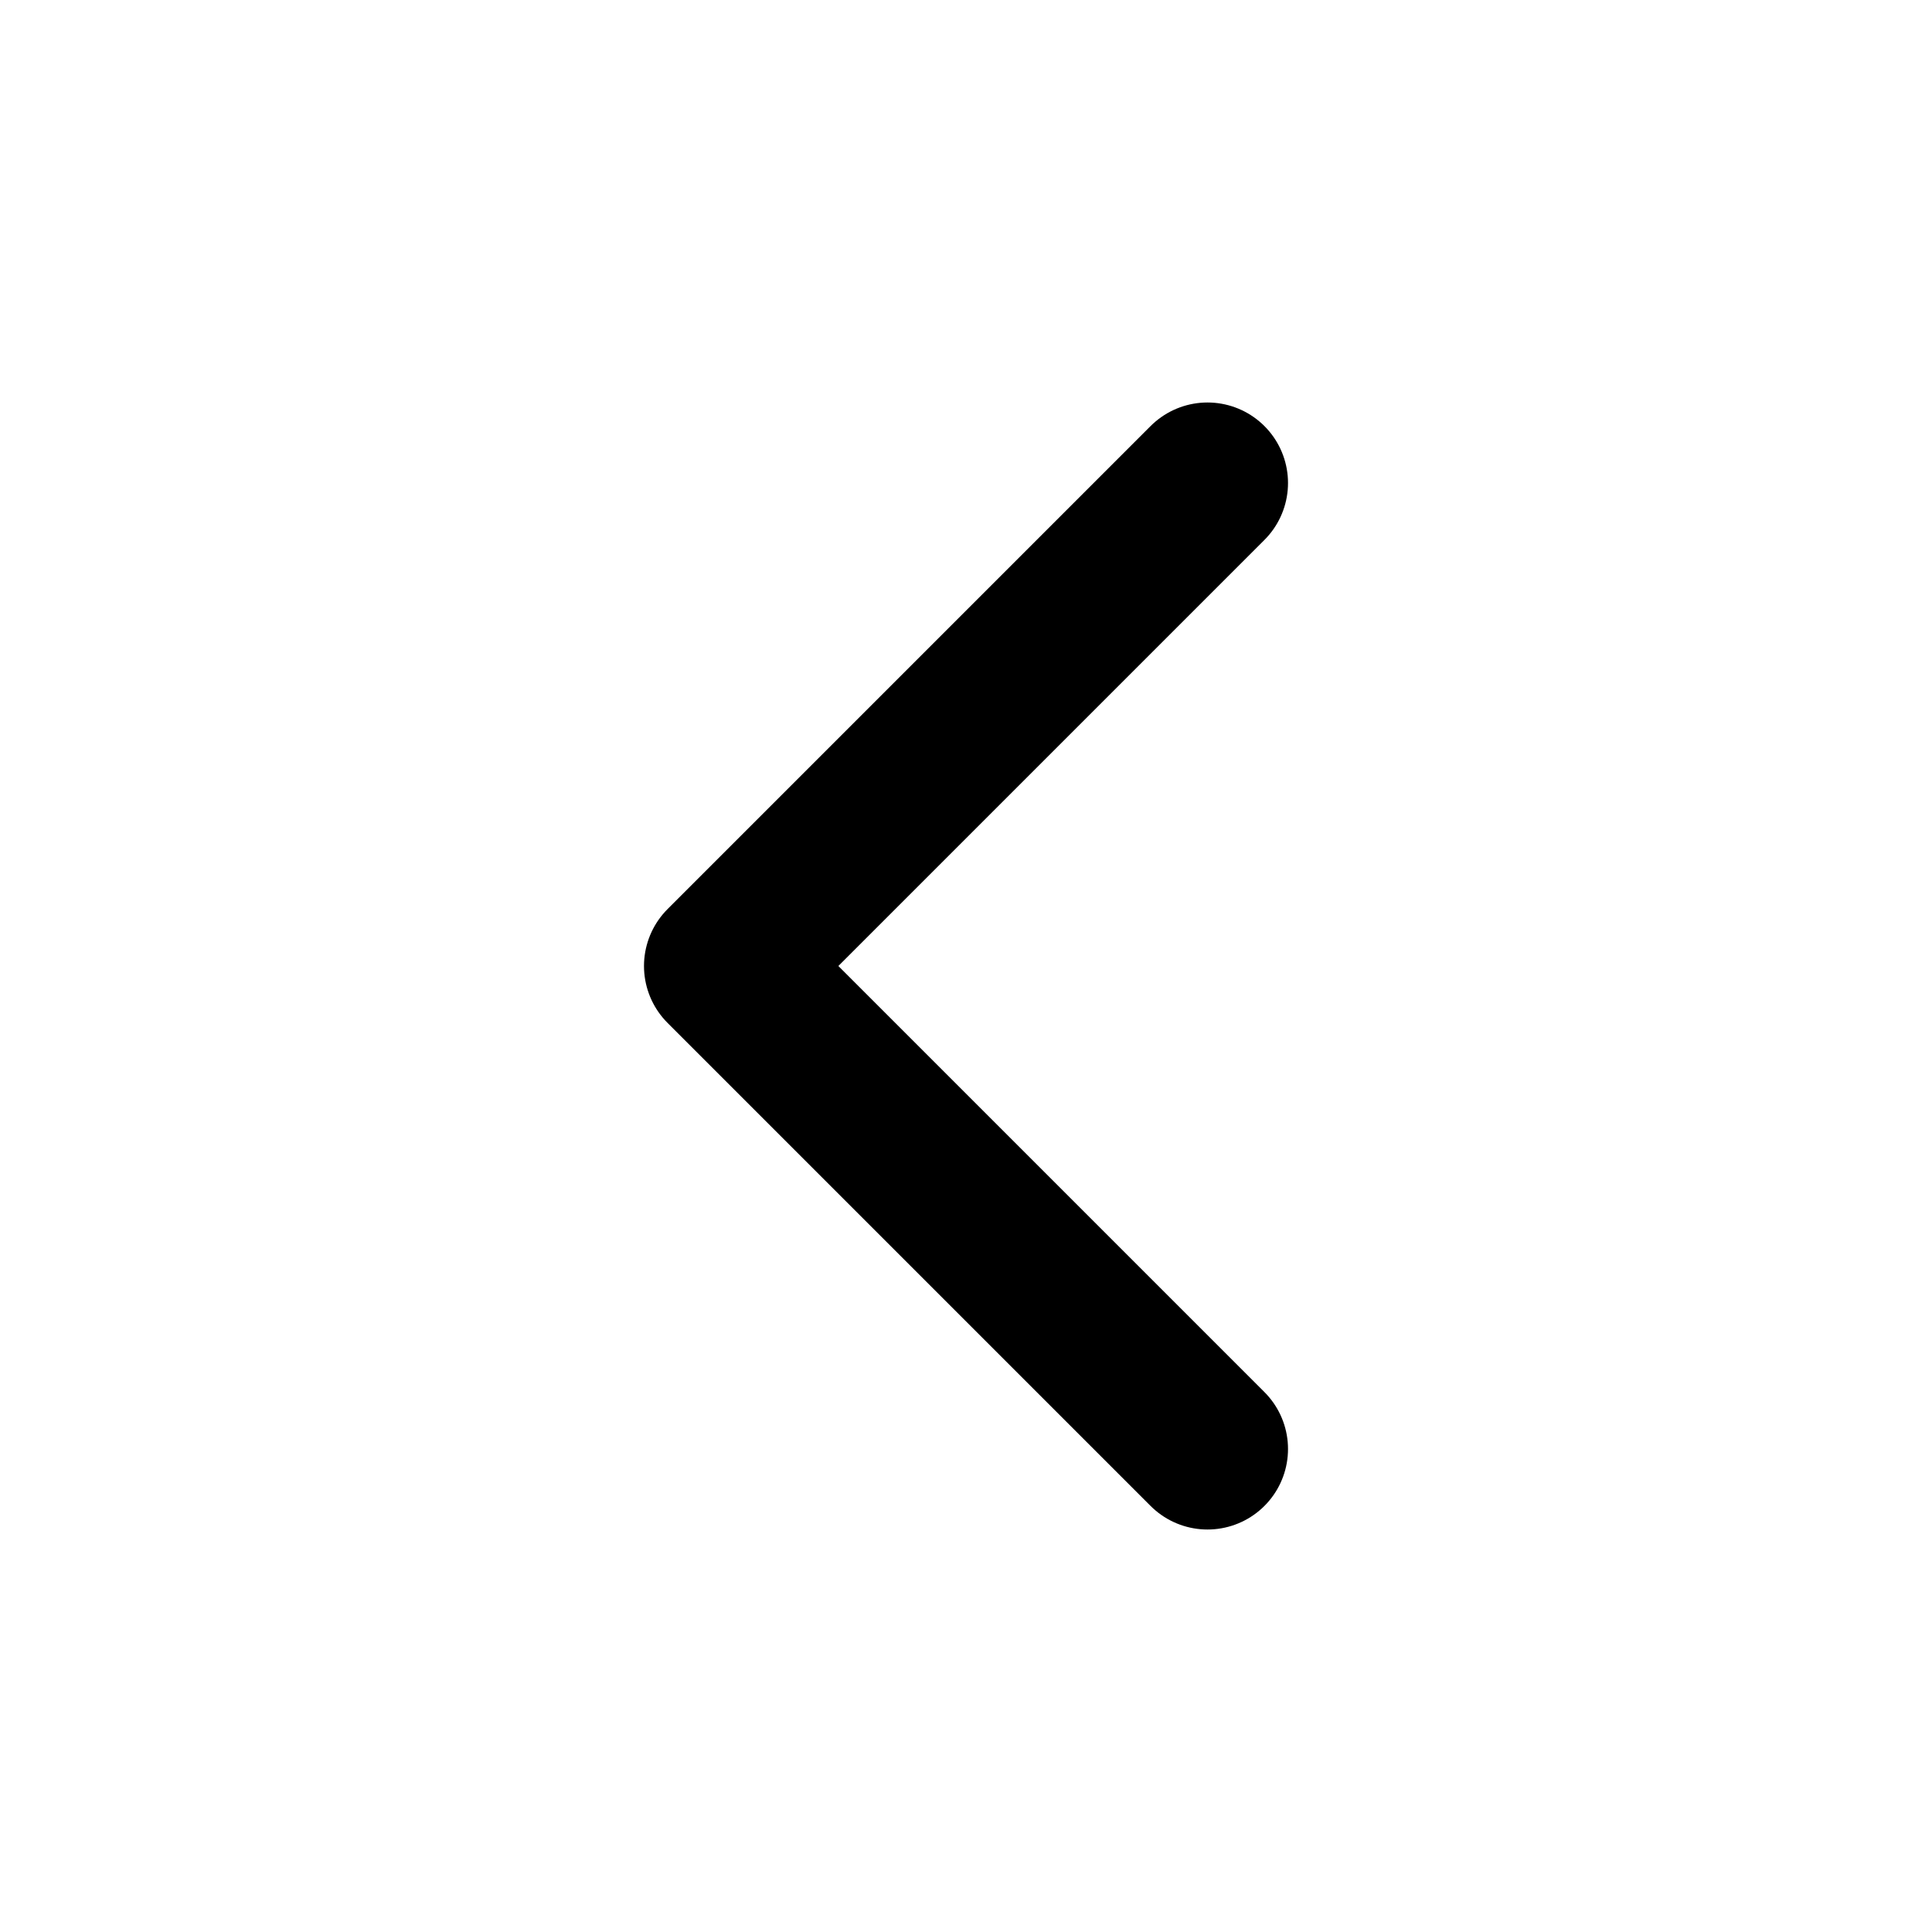
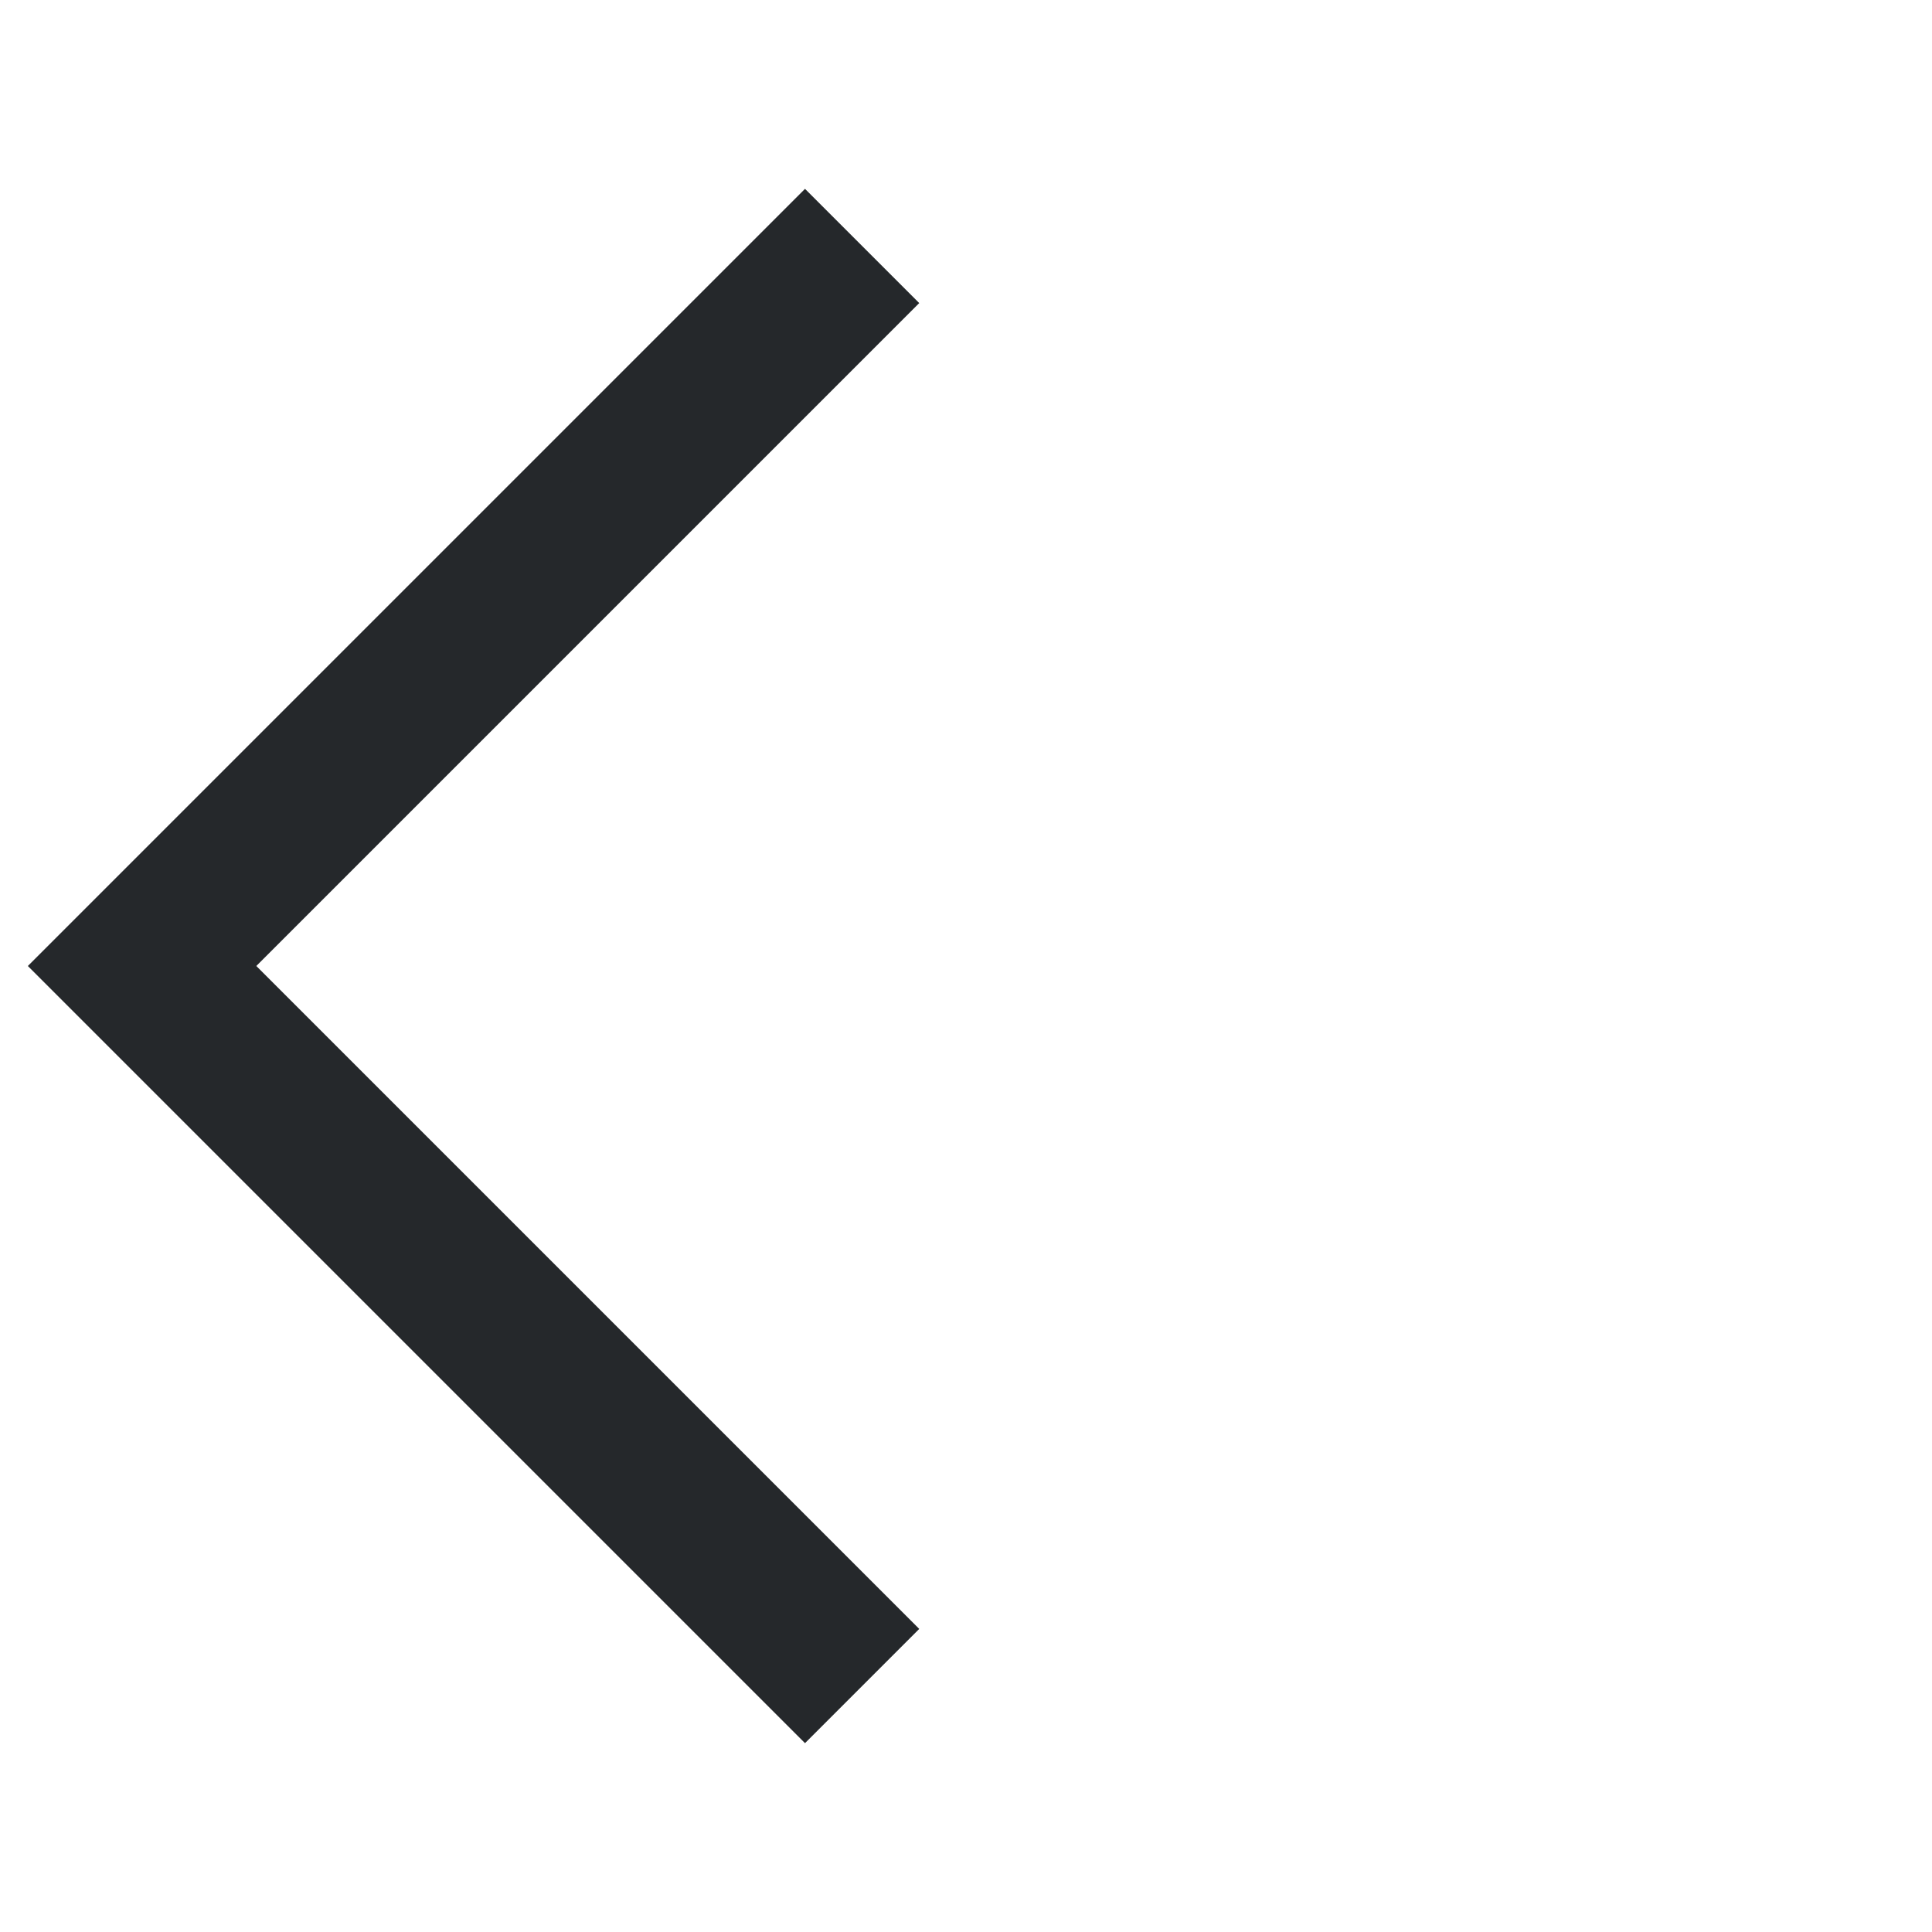
- <svg xmlns="http://www.w3.org/2000/svg" width="32" height="32" viewBox="0 0 32 32" fill="none">
-   <path d="M20 8L12 16L20 24" stroke="black" stroke-width="2.667" stroke-linecap="round" stroke-linejoin="round" />
+ <svg xmlns="http://www.w3.org/2000/svg" width="24" height="24" viewBox="0 0 24 24" fill="none">
+   <mask id="mask0_1274_2105" style="mask-type:alpha" maskUnits="userSpaceOnUse" x="0" y="0" width="24" height="24">
+     <rect width="24" height="24" fill="#D9D9D9" />
+   </mask>
+   <g mask="url(#mask0_1274_2105)">
+     <path d="M10 21.654L0.346 12L10 2.346L11.419 3.765L3.184 12L11.419 20.235L10 21.654Z" fill="#25282B" />
+   </g>
</svg>
